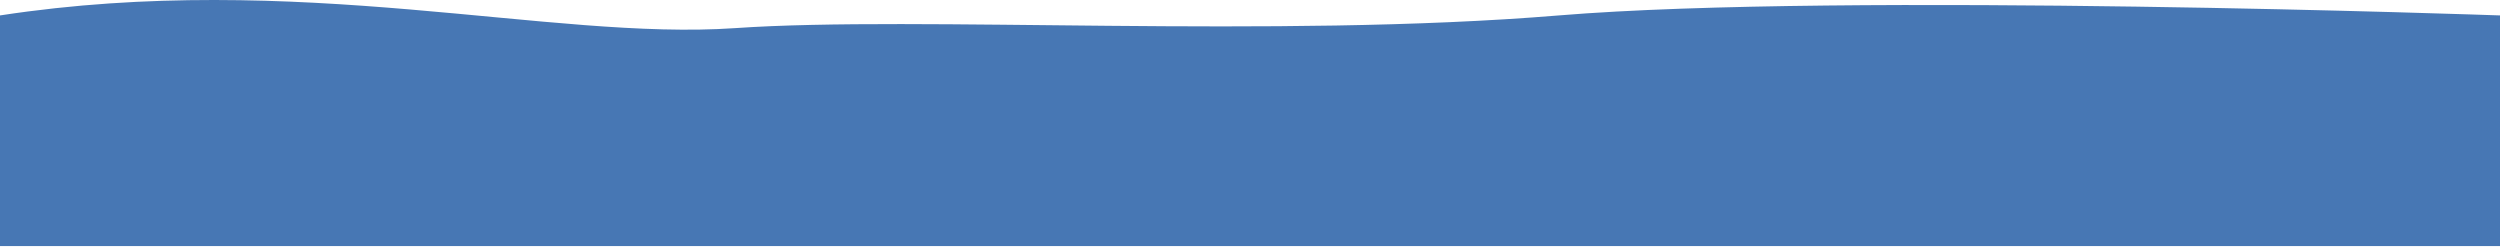
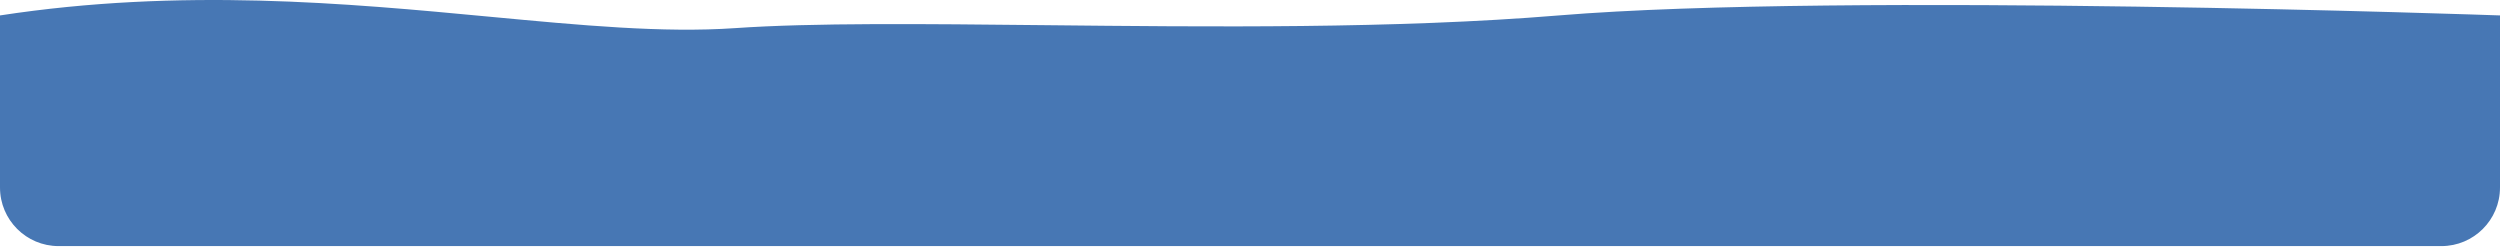
<svg xmlns="http://www.w3.org/2000/svg" width="1280" height="126" viewBox="0 0 1280 126" fill="none">
-   <path d="M0 7.9C152.264 -15.404 282.217 20.911 376.289 14.406C470.361 7.9 652.337 19.911 798.072 7.9C943.807 -4.11 1280 7.9 1280 7.9V126H0V7.9Z" fill="#4777B4" />
+   <path fill-rule="evenodd" clip-rule="evenodd" d="M0 7.9V96C0 112.568 13.431 126 30 126H1250C1266.55 126 1279.97 112.597 1280 96.053V7.9C1280 7.9 943.807 -4.11 798.072 7.9C714.507 14.787 619.025 13.776 535.034 12.887C472.547 12.225 416.42 11.63 376.289 14.406C339.615 16.942 297.487 12.97 250.71 8.56C177.501 1.657 92.903 -6.318 0 7.9Z" fill="#4777B4" />
</svg>
